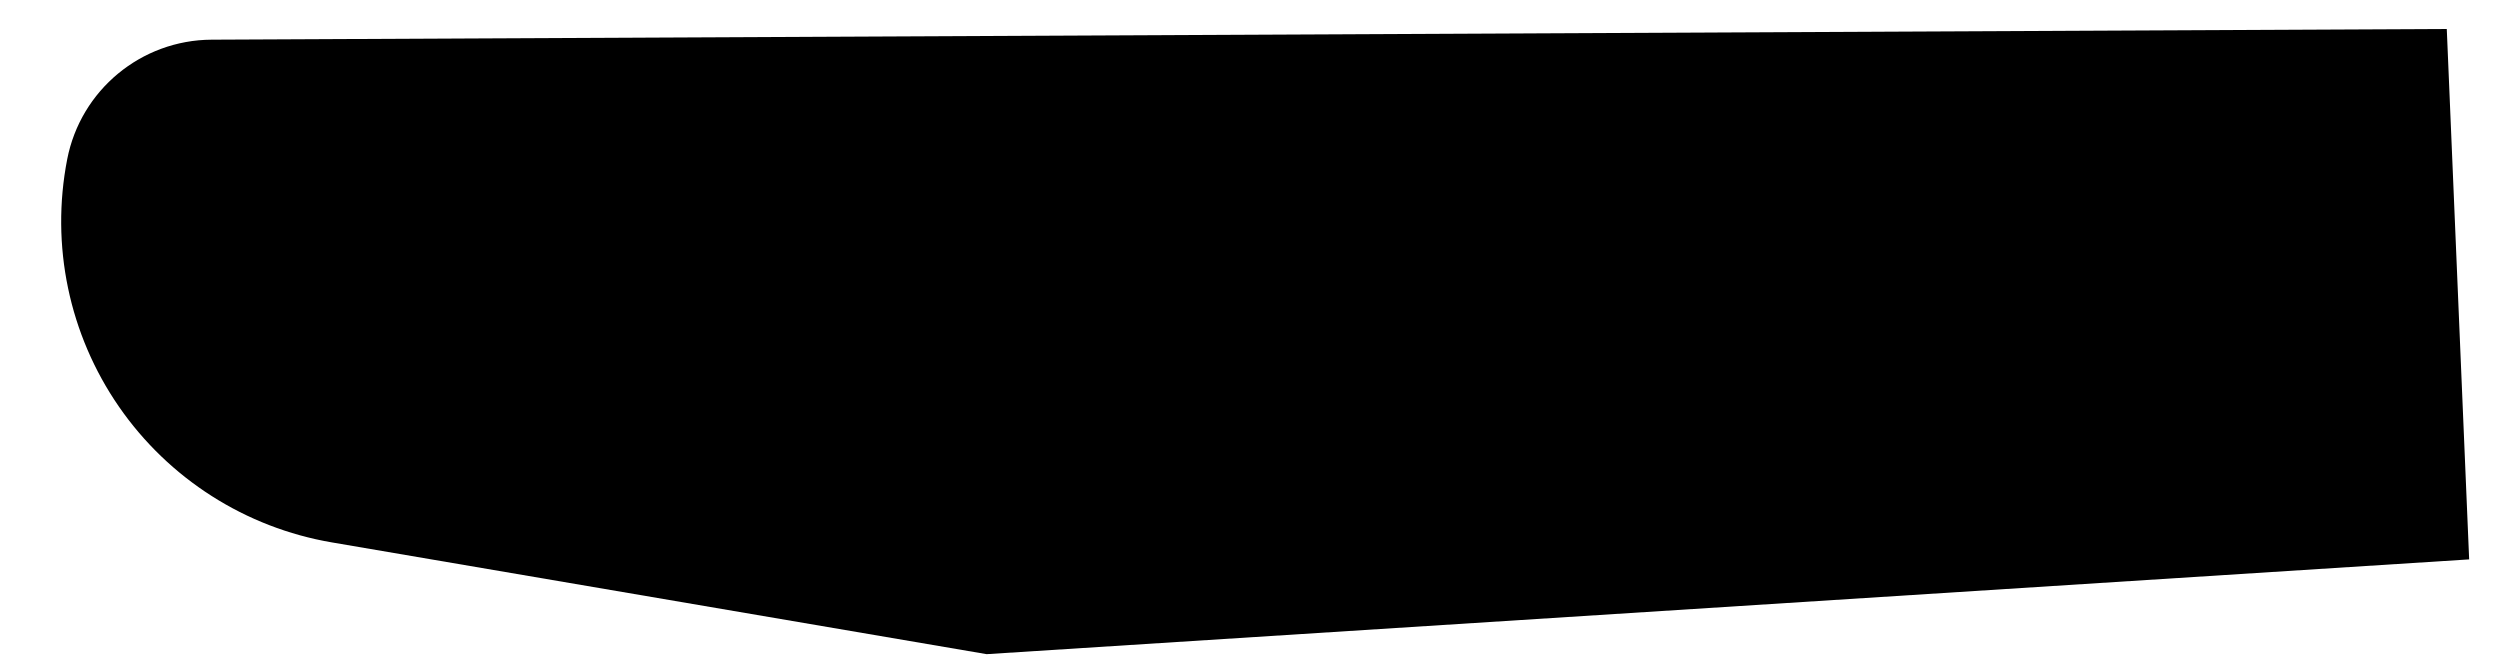
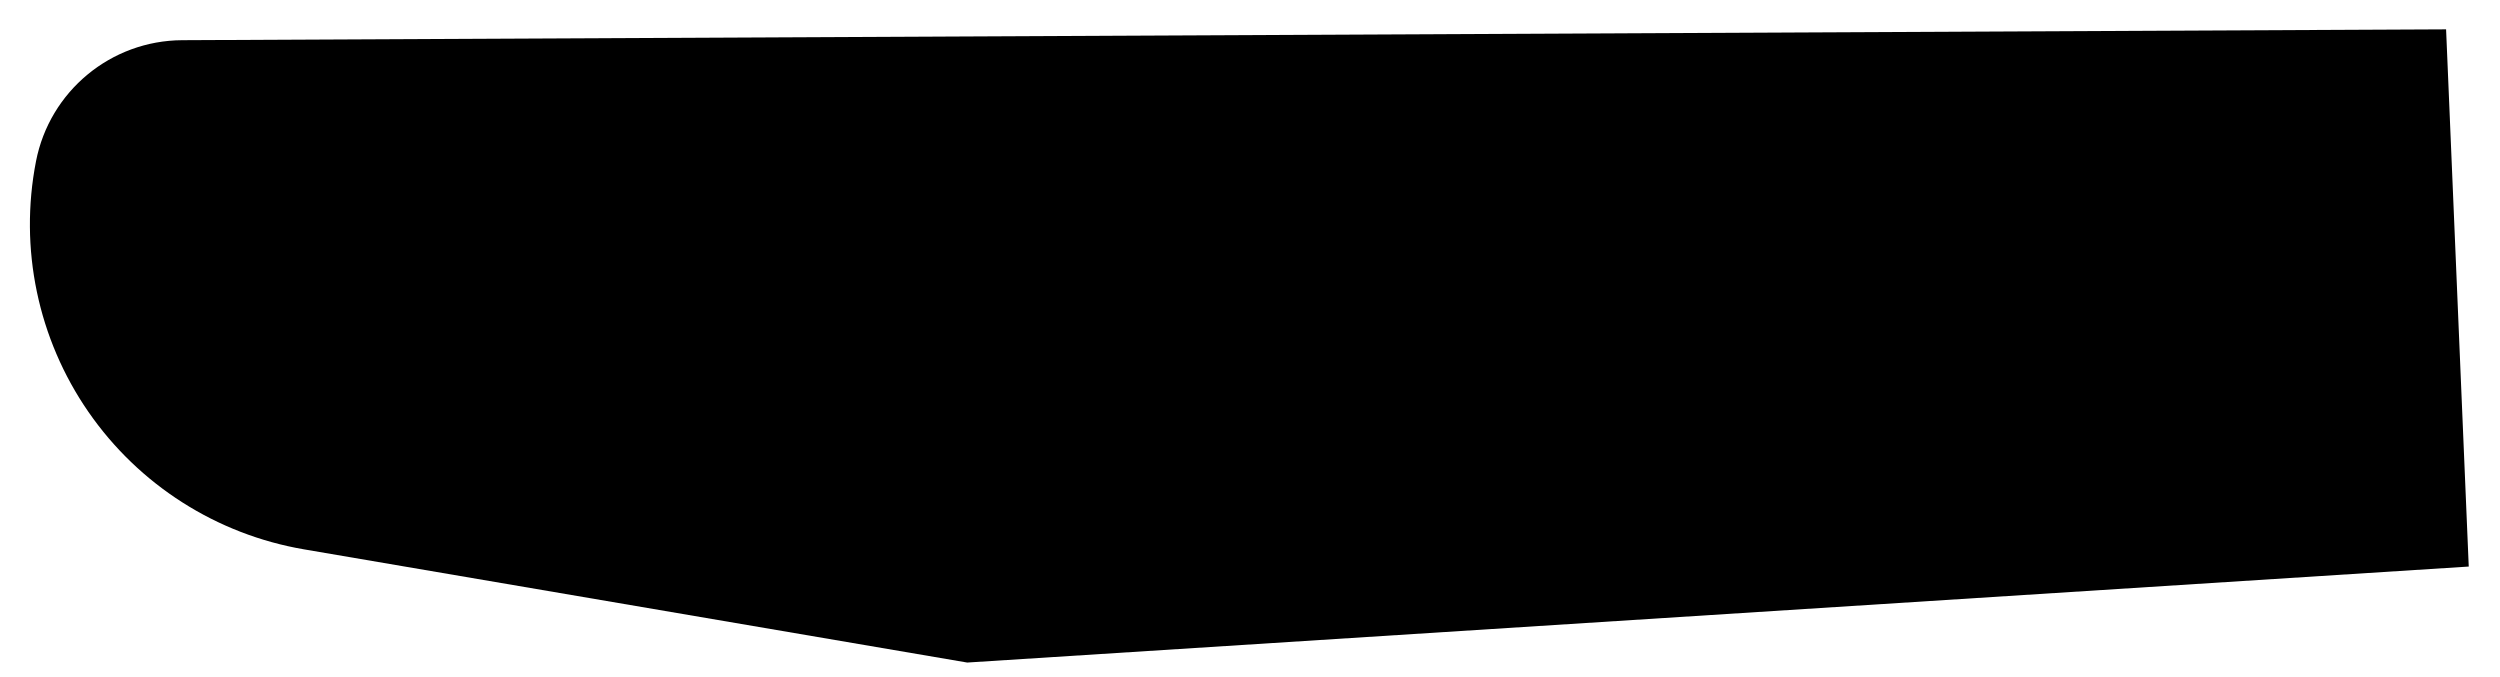
- <svg xmlns="http://www.w3.org/2000/svg" width="100%" height="100%" viewBox="0 0 79 21" version="1.1" xml:space="preserve" style="fill-rule:evenodd;clip-rule:evenodd;stroke-linejoin:round;stroke-miterlimit:2;">
-   <g transform="matrix(1,0,0,1,-601,-257)">
-     <g transform="matrix(0.999829,0.0185101,-0.0185101,0.999829,64.2194,-71.5911)">
-       <g id="はしご階段7" transform="matrix(0.44843,0,1.28725e-18,0.22887,536.601,264.732)">
-         <path d="M186.186,233.107C186.186,233.107 62.662,238.747 28.72,240.297C23.754,240.524 19.561,247.587 18.701,257.171C18.701,257.172 18.701,257.173 18.701,257.174C17.631,269.094 19.061,281.355 22.665,291.183C26.27,301.011 31.745,307.575 37.852,309.39C58.056,315.395 84.126,323.142 84.126,323.142L188.455,306.271L186.186,233.107Z" />
-       </g>
-     </g>
-   </g>
+ <svg xmlns="http://www.w3.org/2000/svg" width="100%" height="100%" viewBox="0 0 325 88" version="1.1" xml:space="preserve" style="fill-rule:evenodd;clip-rule:evenodd;stroke-linejoin:round;stroke-miterlimit:2;">
+   <path id="はしご階段7" d="M317.991,3.815c0,0 -230.861,1.106 -294.297,1.41c-9.28,0.044 -17.238,6.633 -19.014,15.742c0,0.001 0,0.002 0,0.003c-2.209,11.328 0.245,23.068 6.806,32.563c6.56,9.495 16.673,15.943 28.05,17.885c37.638,6.424 86.203,14.713 86.203,14.713l195.198,-12.479l-2.946,-69.837Z" />
</svg>
